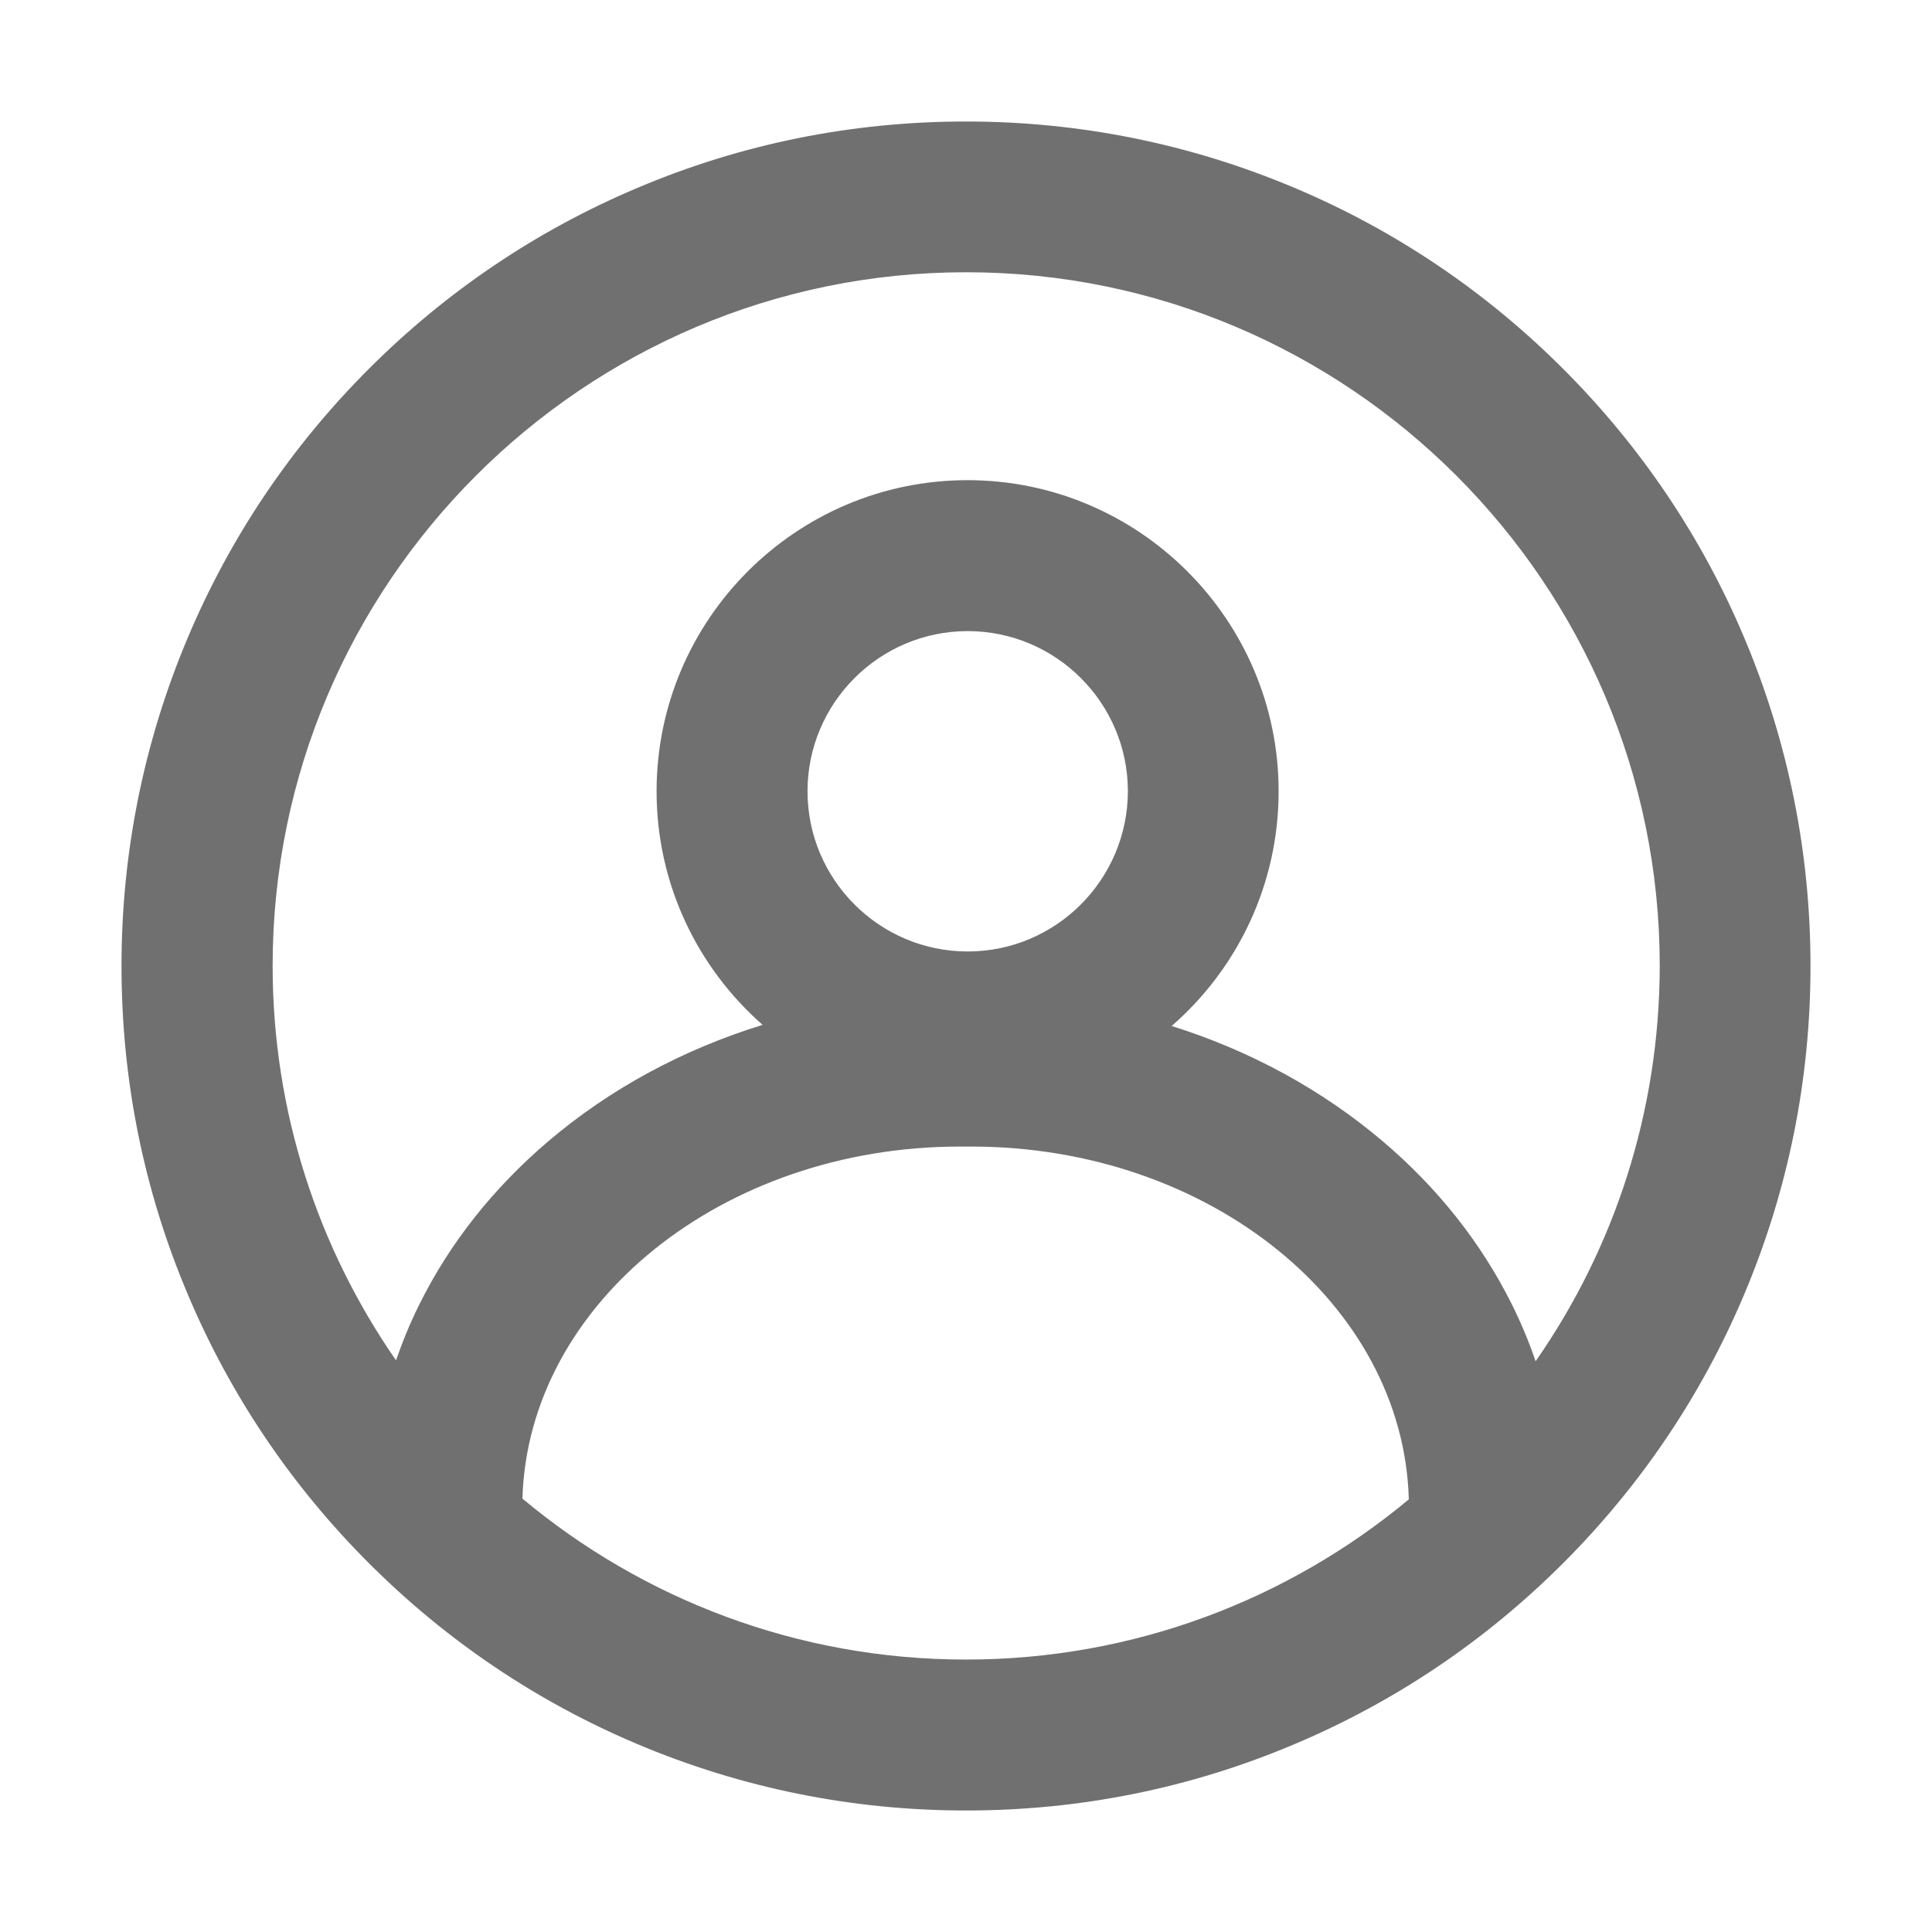
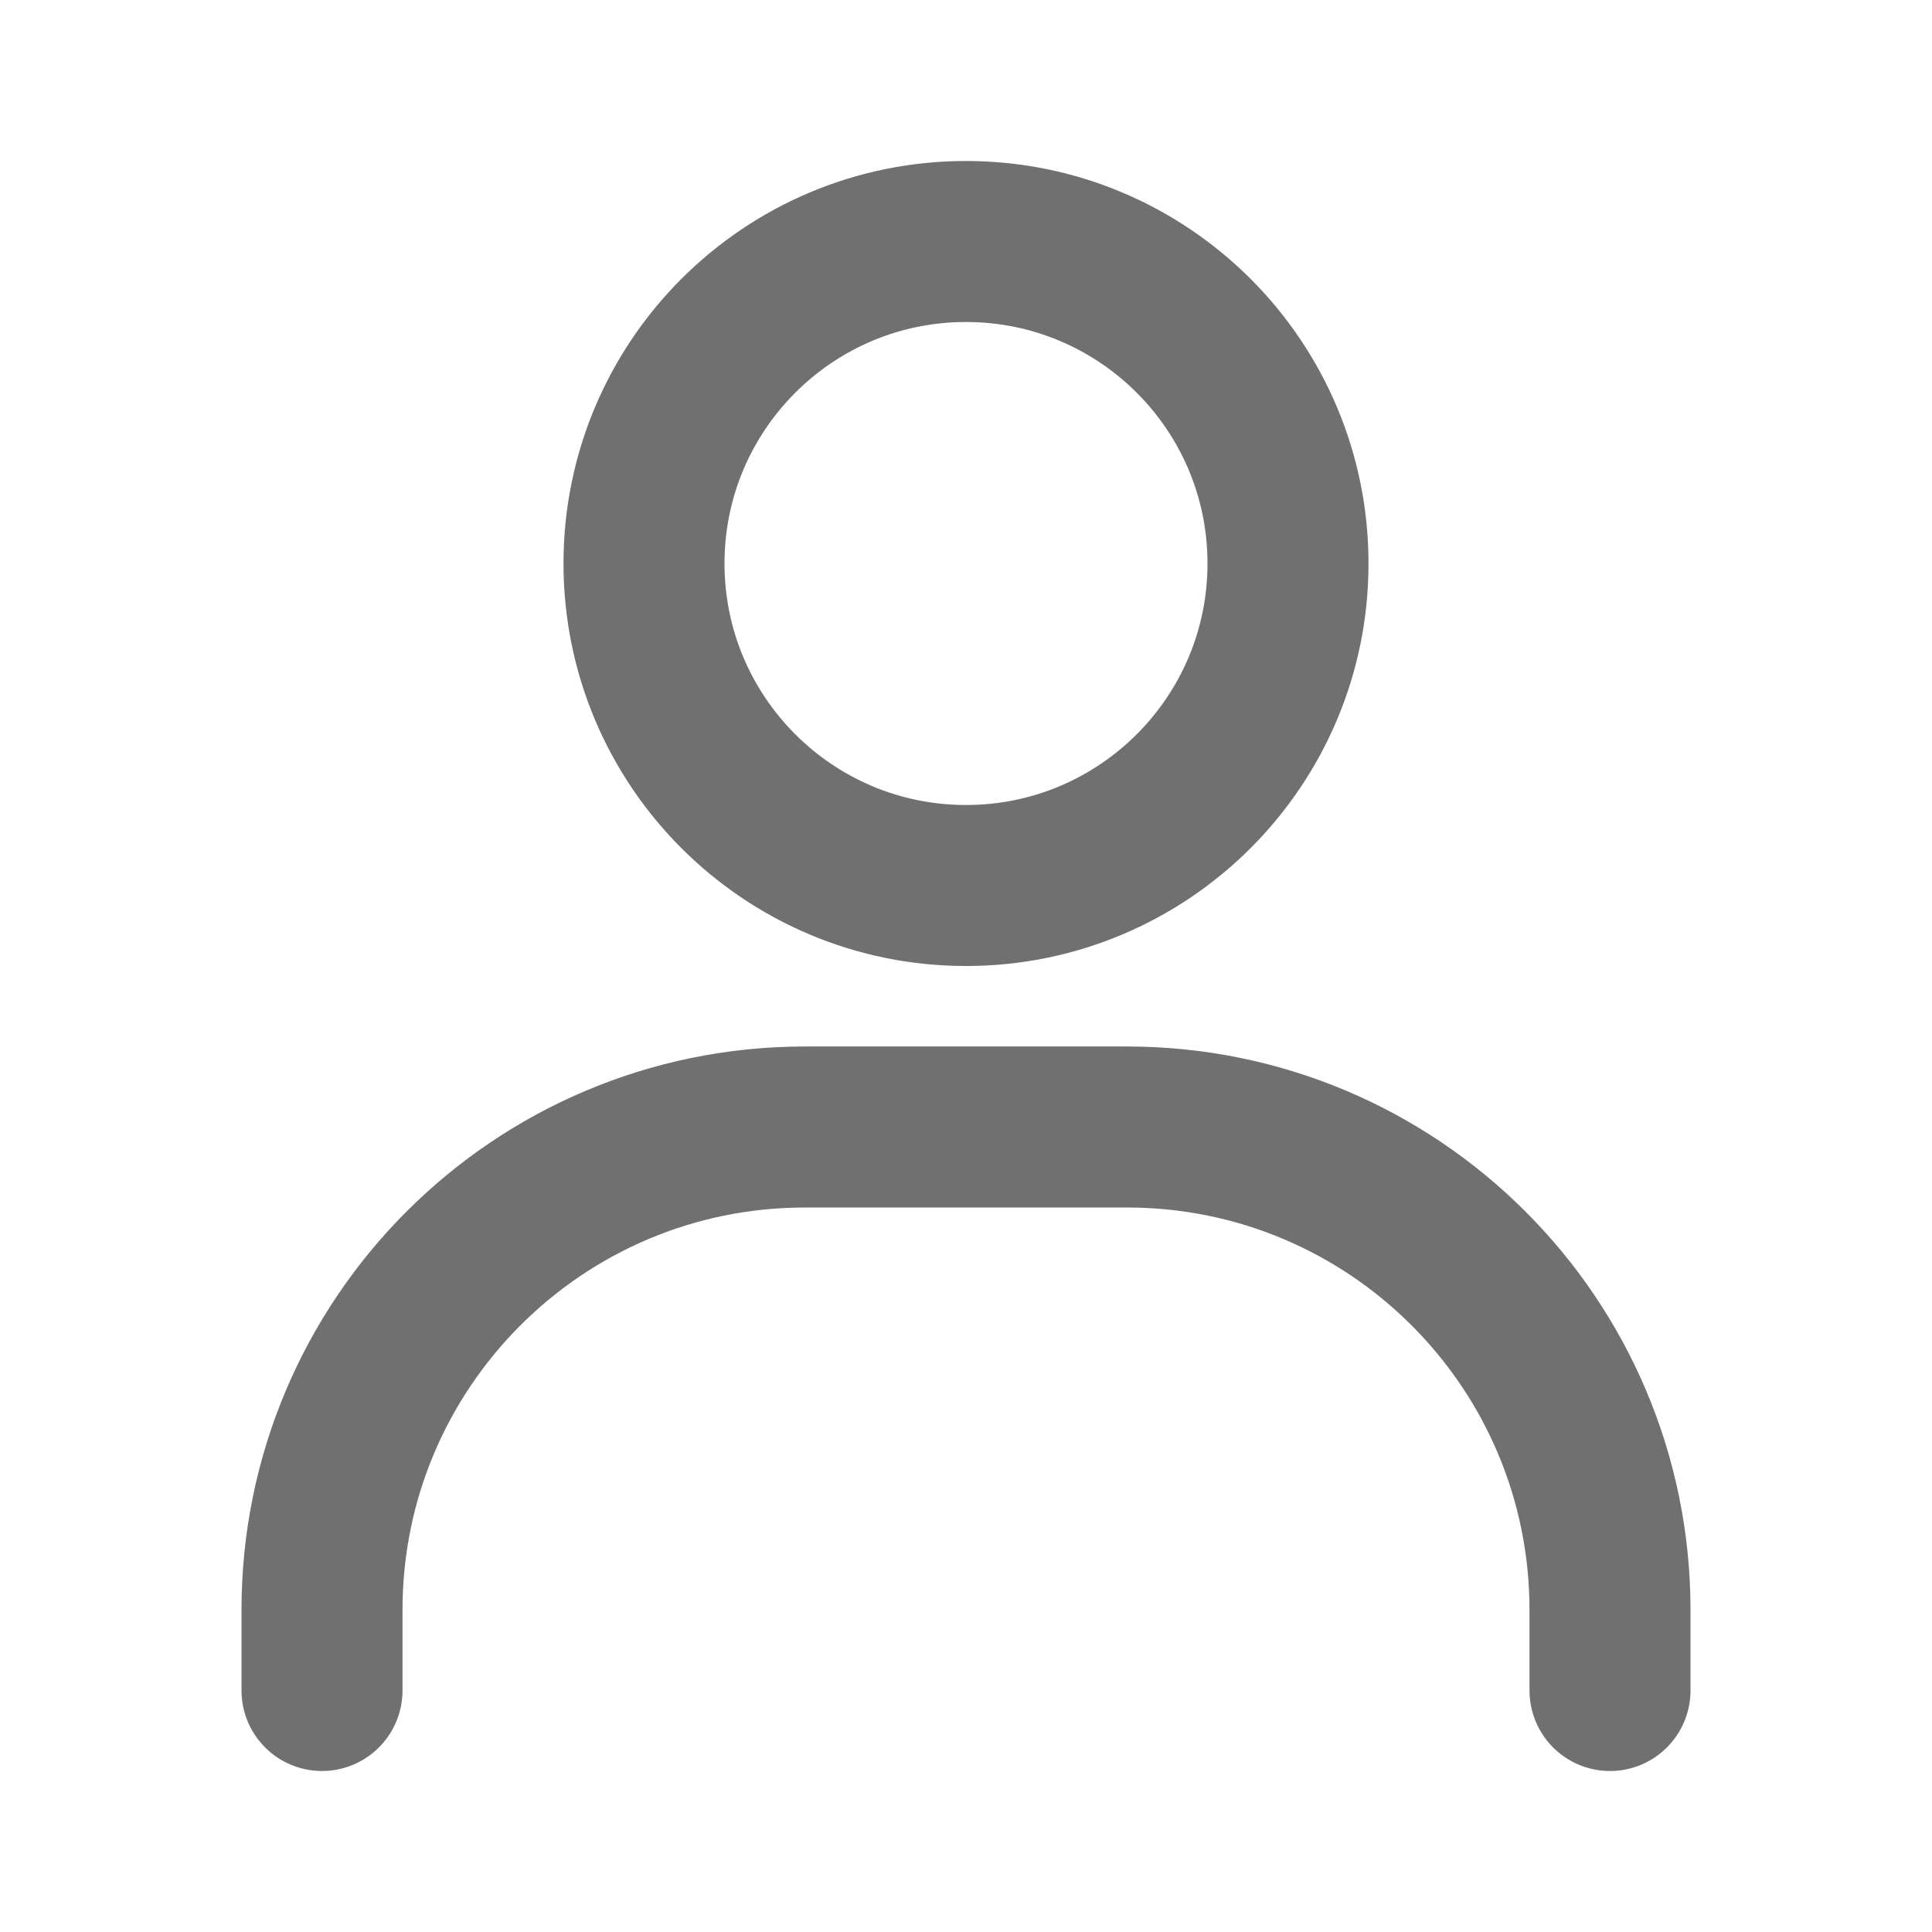
- <svg xmlns="http://www.w3.org/2000/svg" t="1704468546446" class="icon" viewBox="0 0 1024 1024" version="1.1" p-id="4222" width="200" height="200">
-   <path d="M924.4 337.8c-22.5-53.3-54.8-101.2-95.9-142.3-41.1-41.1-89-73.4-142.3-95.9C631 76.3 572.4 64.4 512 64.4c-60.4 0-119 11.8-174.2 35.2-53.3 22.5-101.2 54.8-142.3 95.9-41.1 41.1-73.4 89-95.9 142.3C76.3 393 64.4 451.6 64.4 512c0 60.4 11.8 119 35.2 174.2 22.5 53.3 54.8 101.2 95.9 142.3 41.1 41.1 89 73.4 142.3 95.9 55.2 23.3 113.8 35.2 174.2 35.2 60.4 0 119-11.8 174.2-35.2 53.3-22.5 101.2-54.8 142.3-95.9 41.1-41.1 73.4-89 95.9-142.3 23.3-55.2 35.2-113.8 35.2-174.2 0-60.4-11.9-119-35.2-174.2zM512 879.6c-89.4 0-171.4-32.1-235.1-85.3 3-103.3 105.9-186.6 231.9-186.6h6c126.2 0 229.1 83.5 231.9 187-63.7 53-145.6 84.9-234.7 84.9z m0.9-375.3c-46.8 0-84.9-38.1-84.9-84.9 0-46.8 38.1-84.9 84.9-84.9s84.9 38.1 84.9 84.9c-0.1 46.8-38.1 84.9-84.9 84.9z m301 217.2c-3.5-10.3-7.7-20.4-12.7-30.4-16.2-32.4-39.1-61.4-68.2-86.1-32.4-27.5-70.5-48.2-112-61.2 34.7-30.2 56.7-74.8 56.7-124.4 0-90.9-74-164.9-164.9-164.9S348 328.5 348 419.4c0 49.3 21.8 93.6 56.2 123.8-42.1 13-80.8 33.8-113.6 61.7-29.1 24.8-52.1 53.8-68.2 86.2-4.9 9.8-9 19.8-12.5 29.9-41.2-59.4-65.4-131.5-65.4-209.1 0-202.7 164.9-367.6 367.6-367.6 202.7 0 367.6 164.9 367.6 367.6-0.1 77.9-24.4 150.2-65.8 209.6z" fill="#707070" p-id="4223" />
+ <svg xmlns="http://www.w3.org/2000/svg" width="512" height="512" viewBox="0 0 24 24">
+   <g fill="none" stroke="#707070" stroke-dasharray="28" stroke-dashoffset="28" stroke-linecap="round" stroke-width="2">
+     <path d="M4 21V20C4 16.686 6.686 14 10 14H14C17.314 14 20 16.686 20 20V21" stroke-dashoffset="0" />
+     <path d="M12 11C9.791 11 8 9.209 8 7C8 4.791 9.791 3 12 3C14.209 3 16 4.791 16 7C16 9.209 14.209 11 12 11Z" stroke-dashoffset="0" />
+   </g>
</svg>
